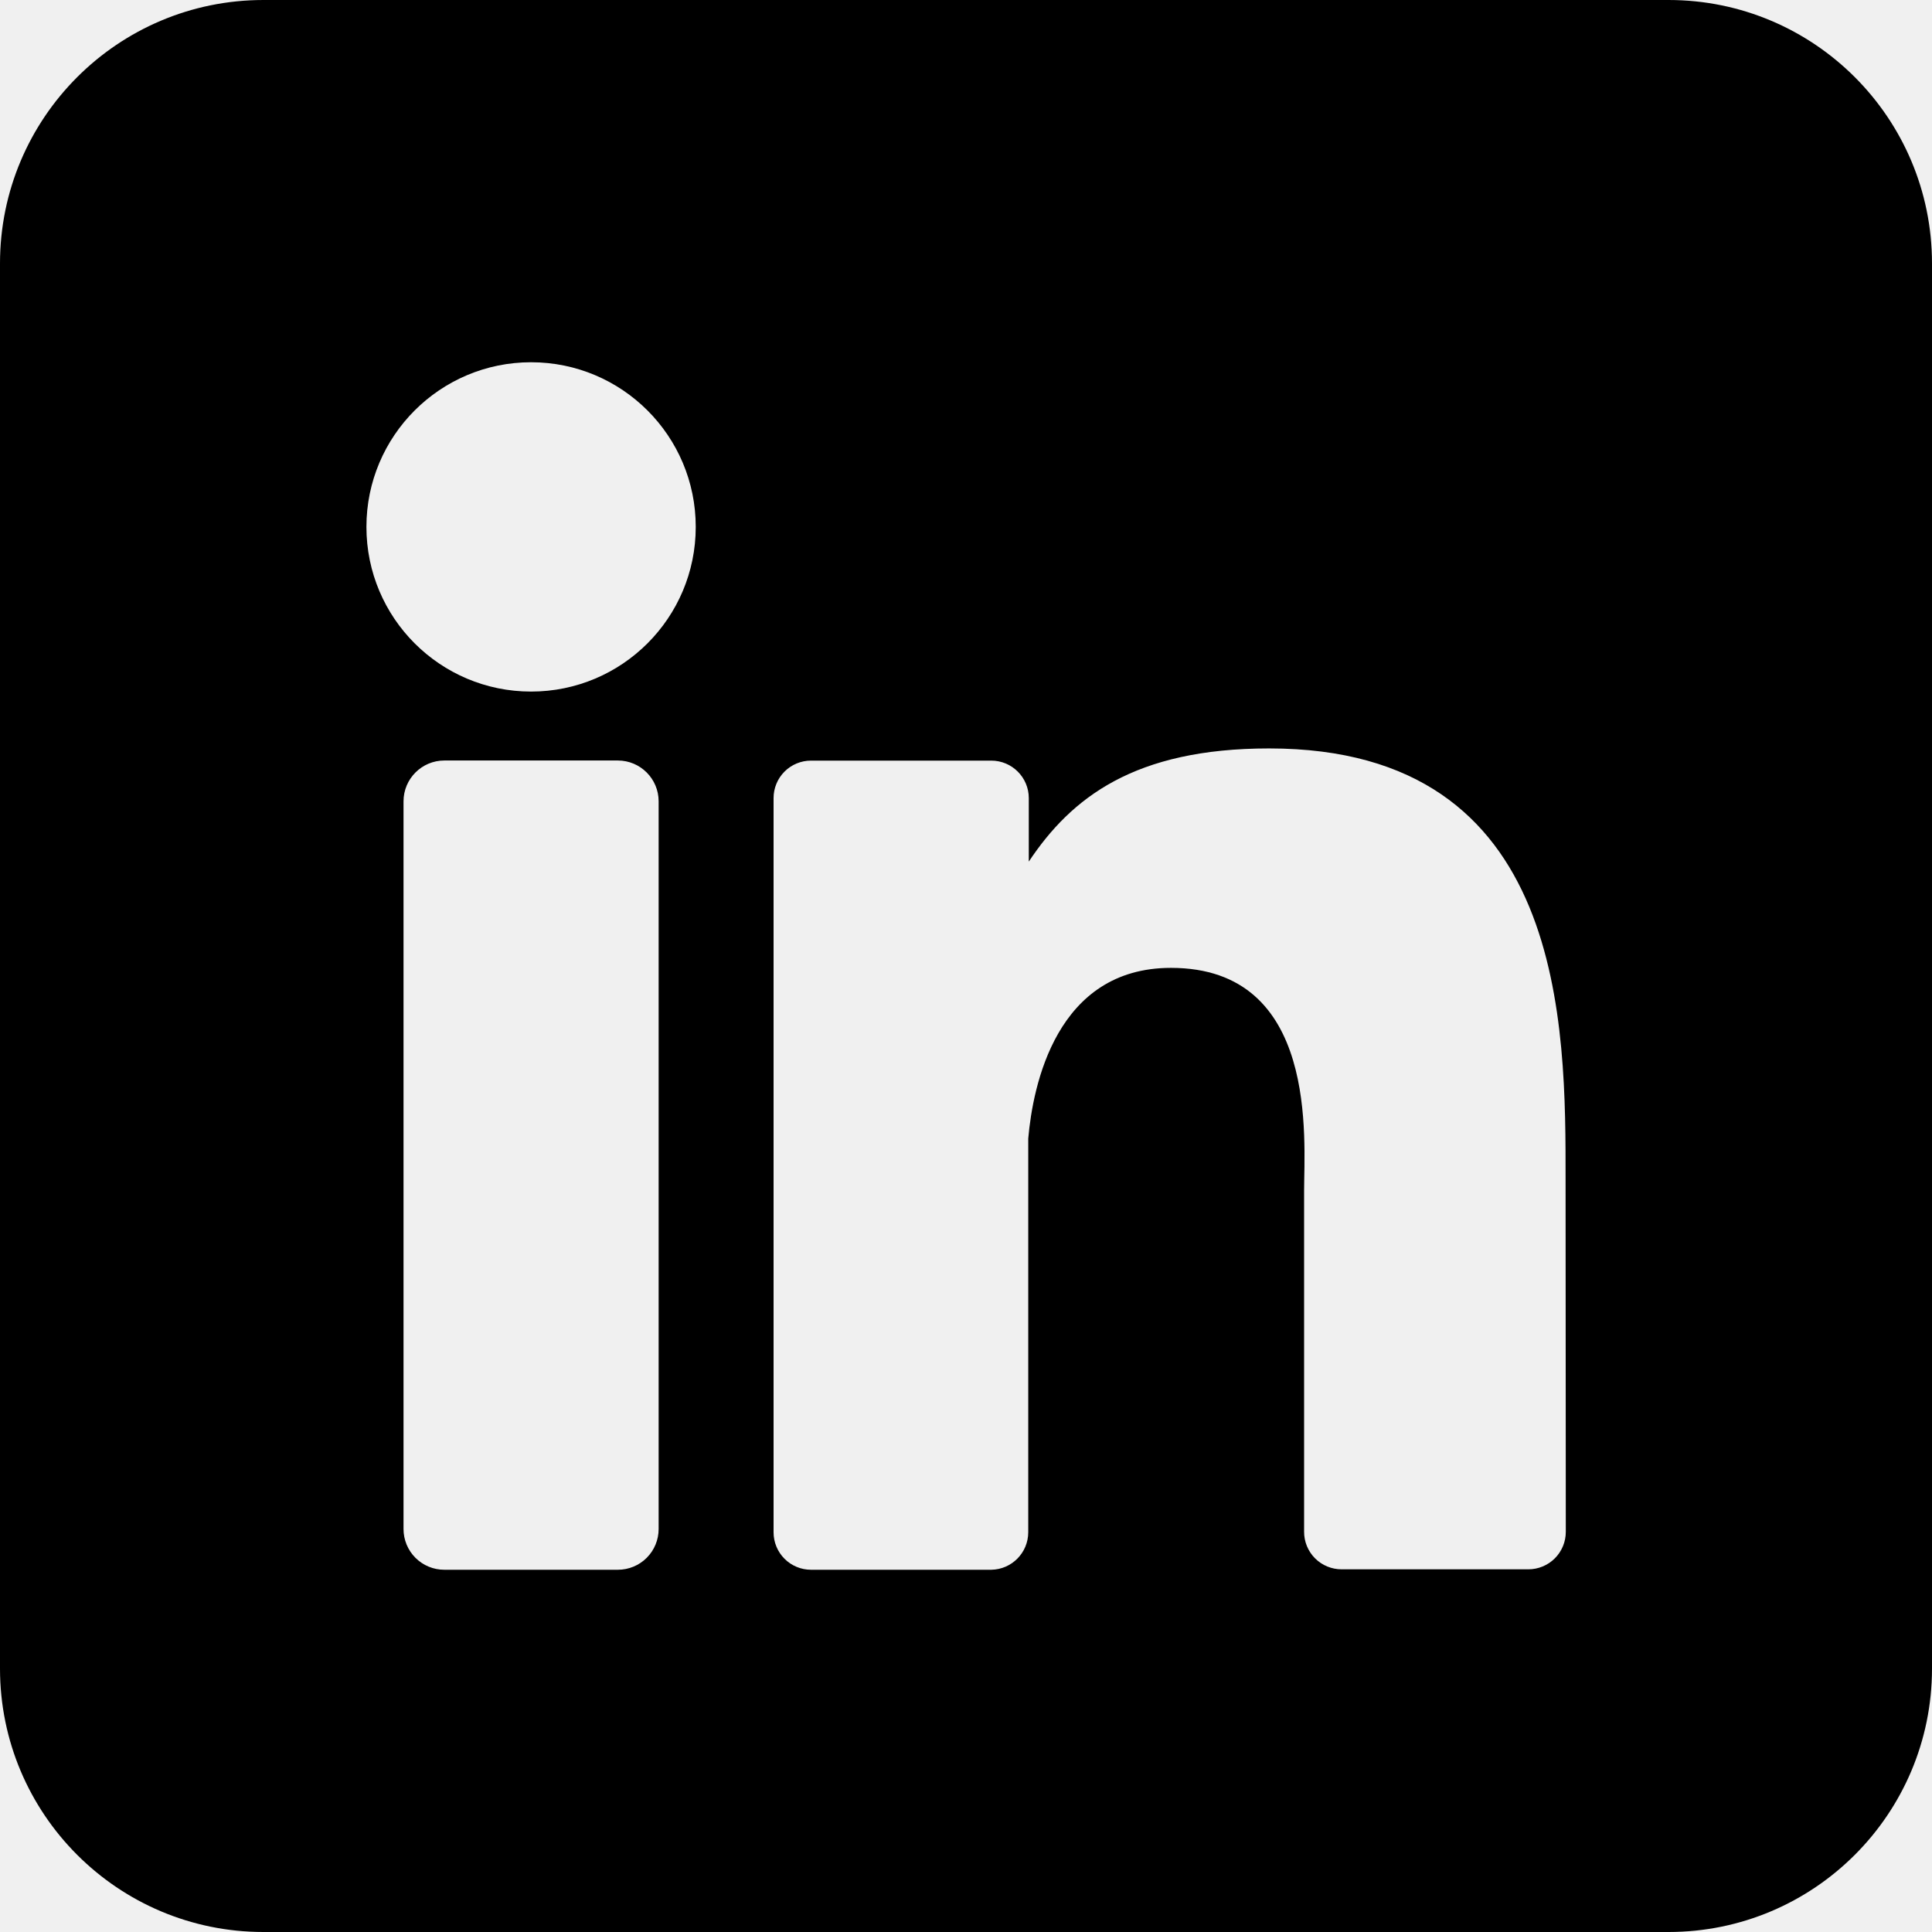
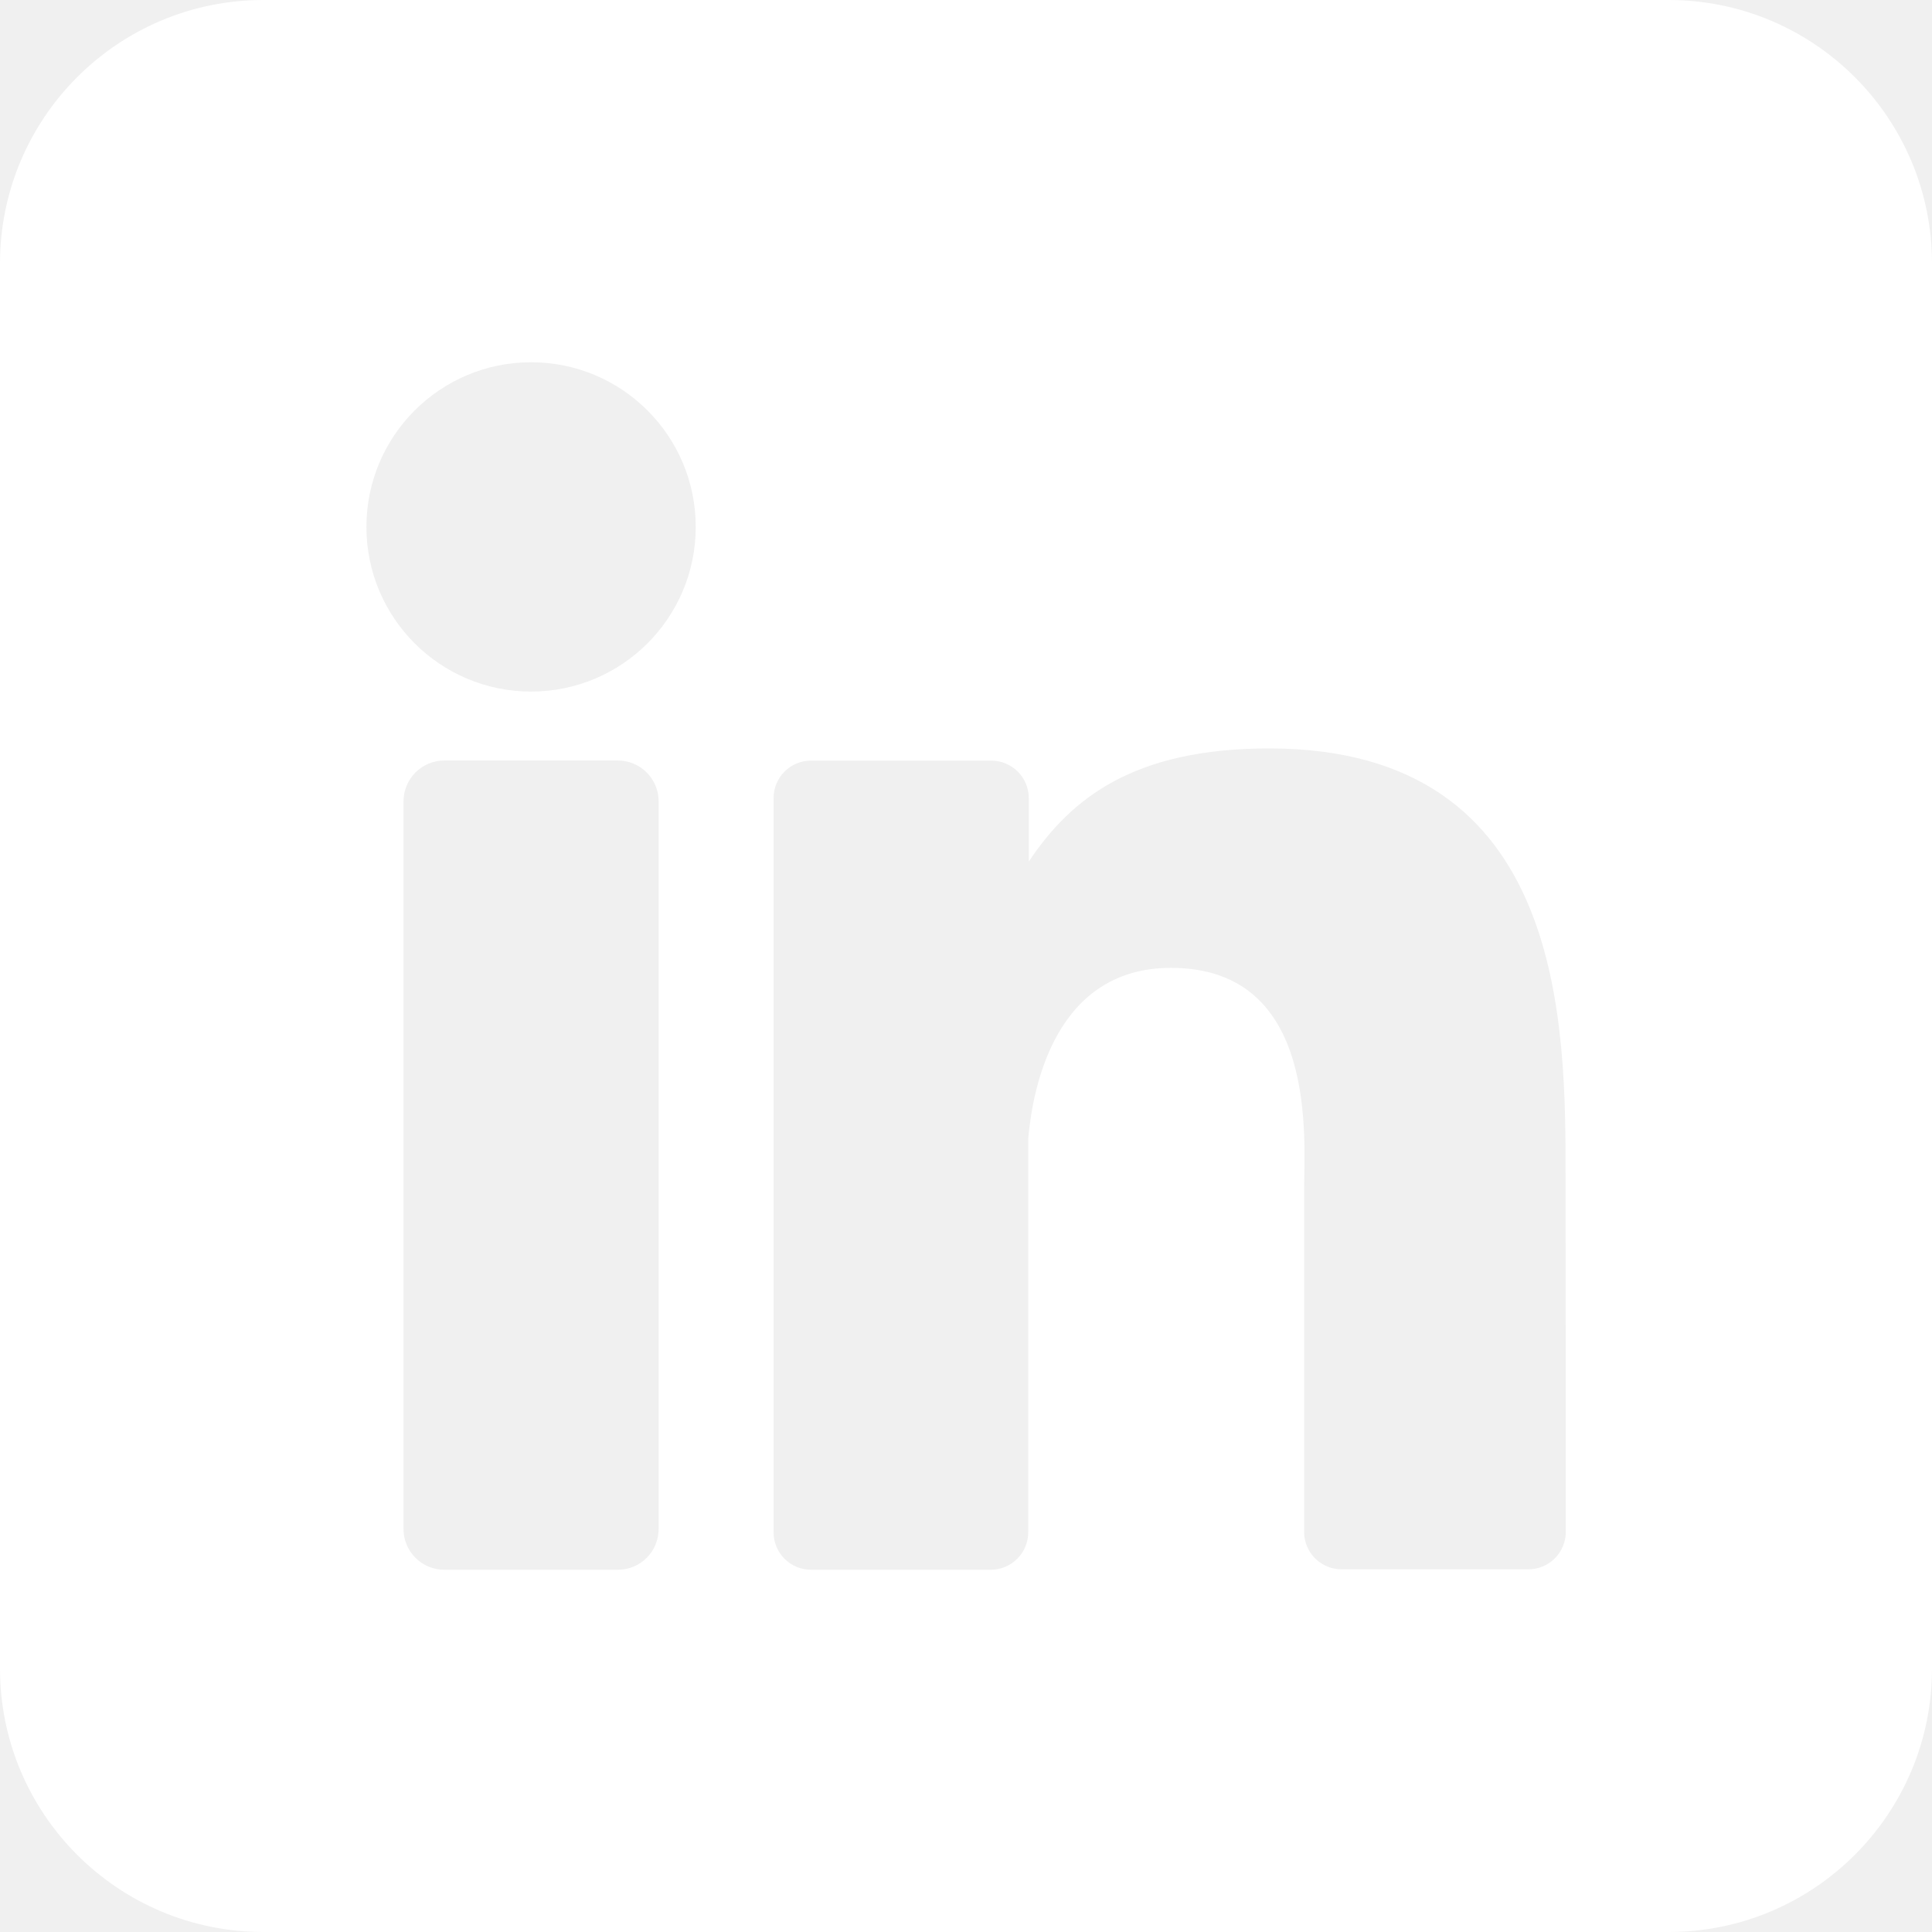
<svg xmlns="http://www.w3.org/2000/svg" version="1.1" width="512" height="512" x="0" y="0" viewBox="0 0 176 176" style="enable-background:new 0 0 512 512" xml:space="preserve" class="">
  <g>
-     <path d="M152 0H24A24 24 0 0 0 0 24v128a24 24 0 0 0 24 24h128a24 24 0 0 0 24-24V24a24 24 0 0 0-24-24zM60 139.28a3.71 3.71 0 0 1-3.71 3.72H40.48a3.71 3.71 0 0 1-3.72-3.72V73a3.72 3.72 0 0 1 3.72-3.72h15.81A3.72 3.72 0 0 1 60 73zM48.38 63a15 15 0 1 1 15-15 15 15 0 0 1-15 15zm94.26 76.54a3.41 3.41 0 0 1-3.42 3.42h-17a3.41 3.41 0 0 1-3.42-3.42v-31.05c0-4.64 1.36-20.32-12.13-20.32-10.45 0-12.58 10.73-13 15.55v35.86A3.42 3.42 0 0 1 90.3 143H73.88a3.41 3.41 0 0 1-3.41-3.42V72.71a3.41 3.41 0 0 1 3.41-3.42H90.3a3.42 3.42 0 0 1 3.42 3.42v5.78c3.88-5.83 9.63-10.31 21.9-10.31 27.18 0 27 25.38 27 39.32z" data-name="Layer 2" fill="#000000" opacity="1" data-original="#000000" class="" />
+     <path d="M152 0H24A24 24 0 0 0 0 24v128a24 24 0 0 0 24 24h128a24 24 0 0 0 24-24V24a24 24 0 0 0-24-24zM60 139.28a3.71 3.71 0 0 1-3.71 3.72H40.48a3.71 3.71 0 0 1-3.72-3.72V73a3.72 3.72 0 0 1 3.72-3.72h15.81A3.72 3.72 0 0 1 60 73zM48.38 63a15 15 0 1 1 15-15 15 15 0 0 1-15 15zm94.26 76.54a3.41 3.41 0 0 1-3.42 3.42h-17a3.41 3.41 0 0 1-3.42-3.42v-31.05c0-4.64 1.36-20.32-12.13-20.32-10.45 0-12.58 10.73-13 15.55v35.86A3.42 3.42 0 0 1 90.3 143H73.88a3.41 3.41 0 0 1-3.41-3.42V72.71a3.41 3.41 0 0 1 3.41-3.42H90.3a3.42 3.42 0 0 1 3.42 3.42v5.78c3.88-5.83 9.63-10.31 21.9-10.31 27.18 0 27 25.38 27 39.32z" data-name="Layer 2" fill="#ffffff" opacity="1" data-original="#000000" class="" />
  </g>
</svg>
